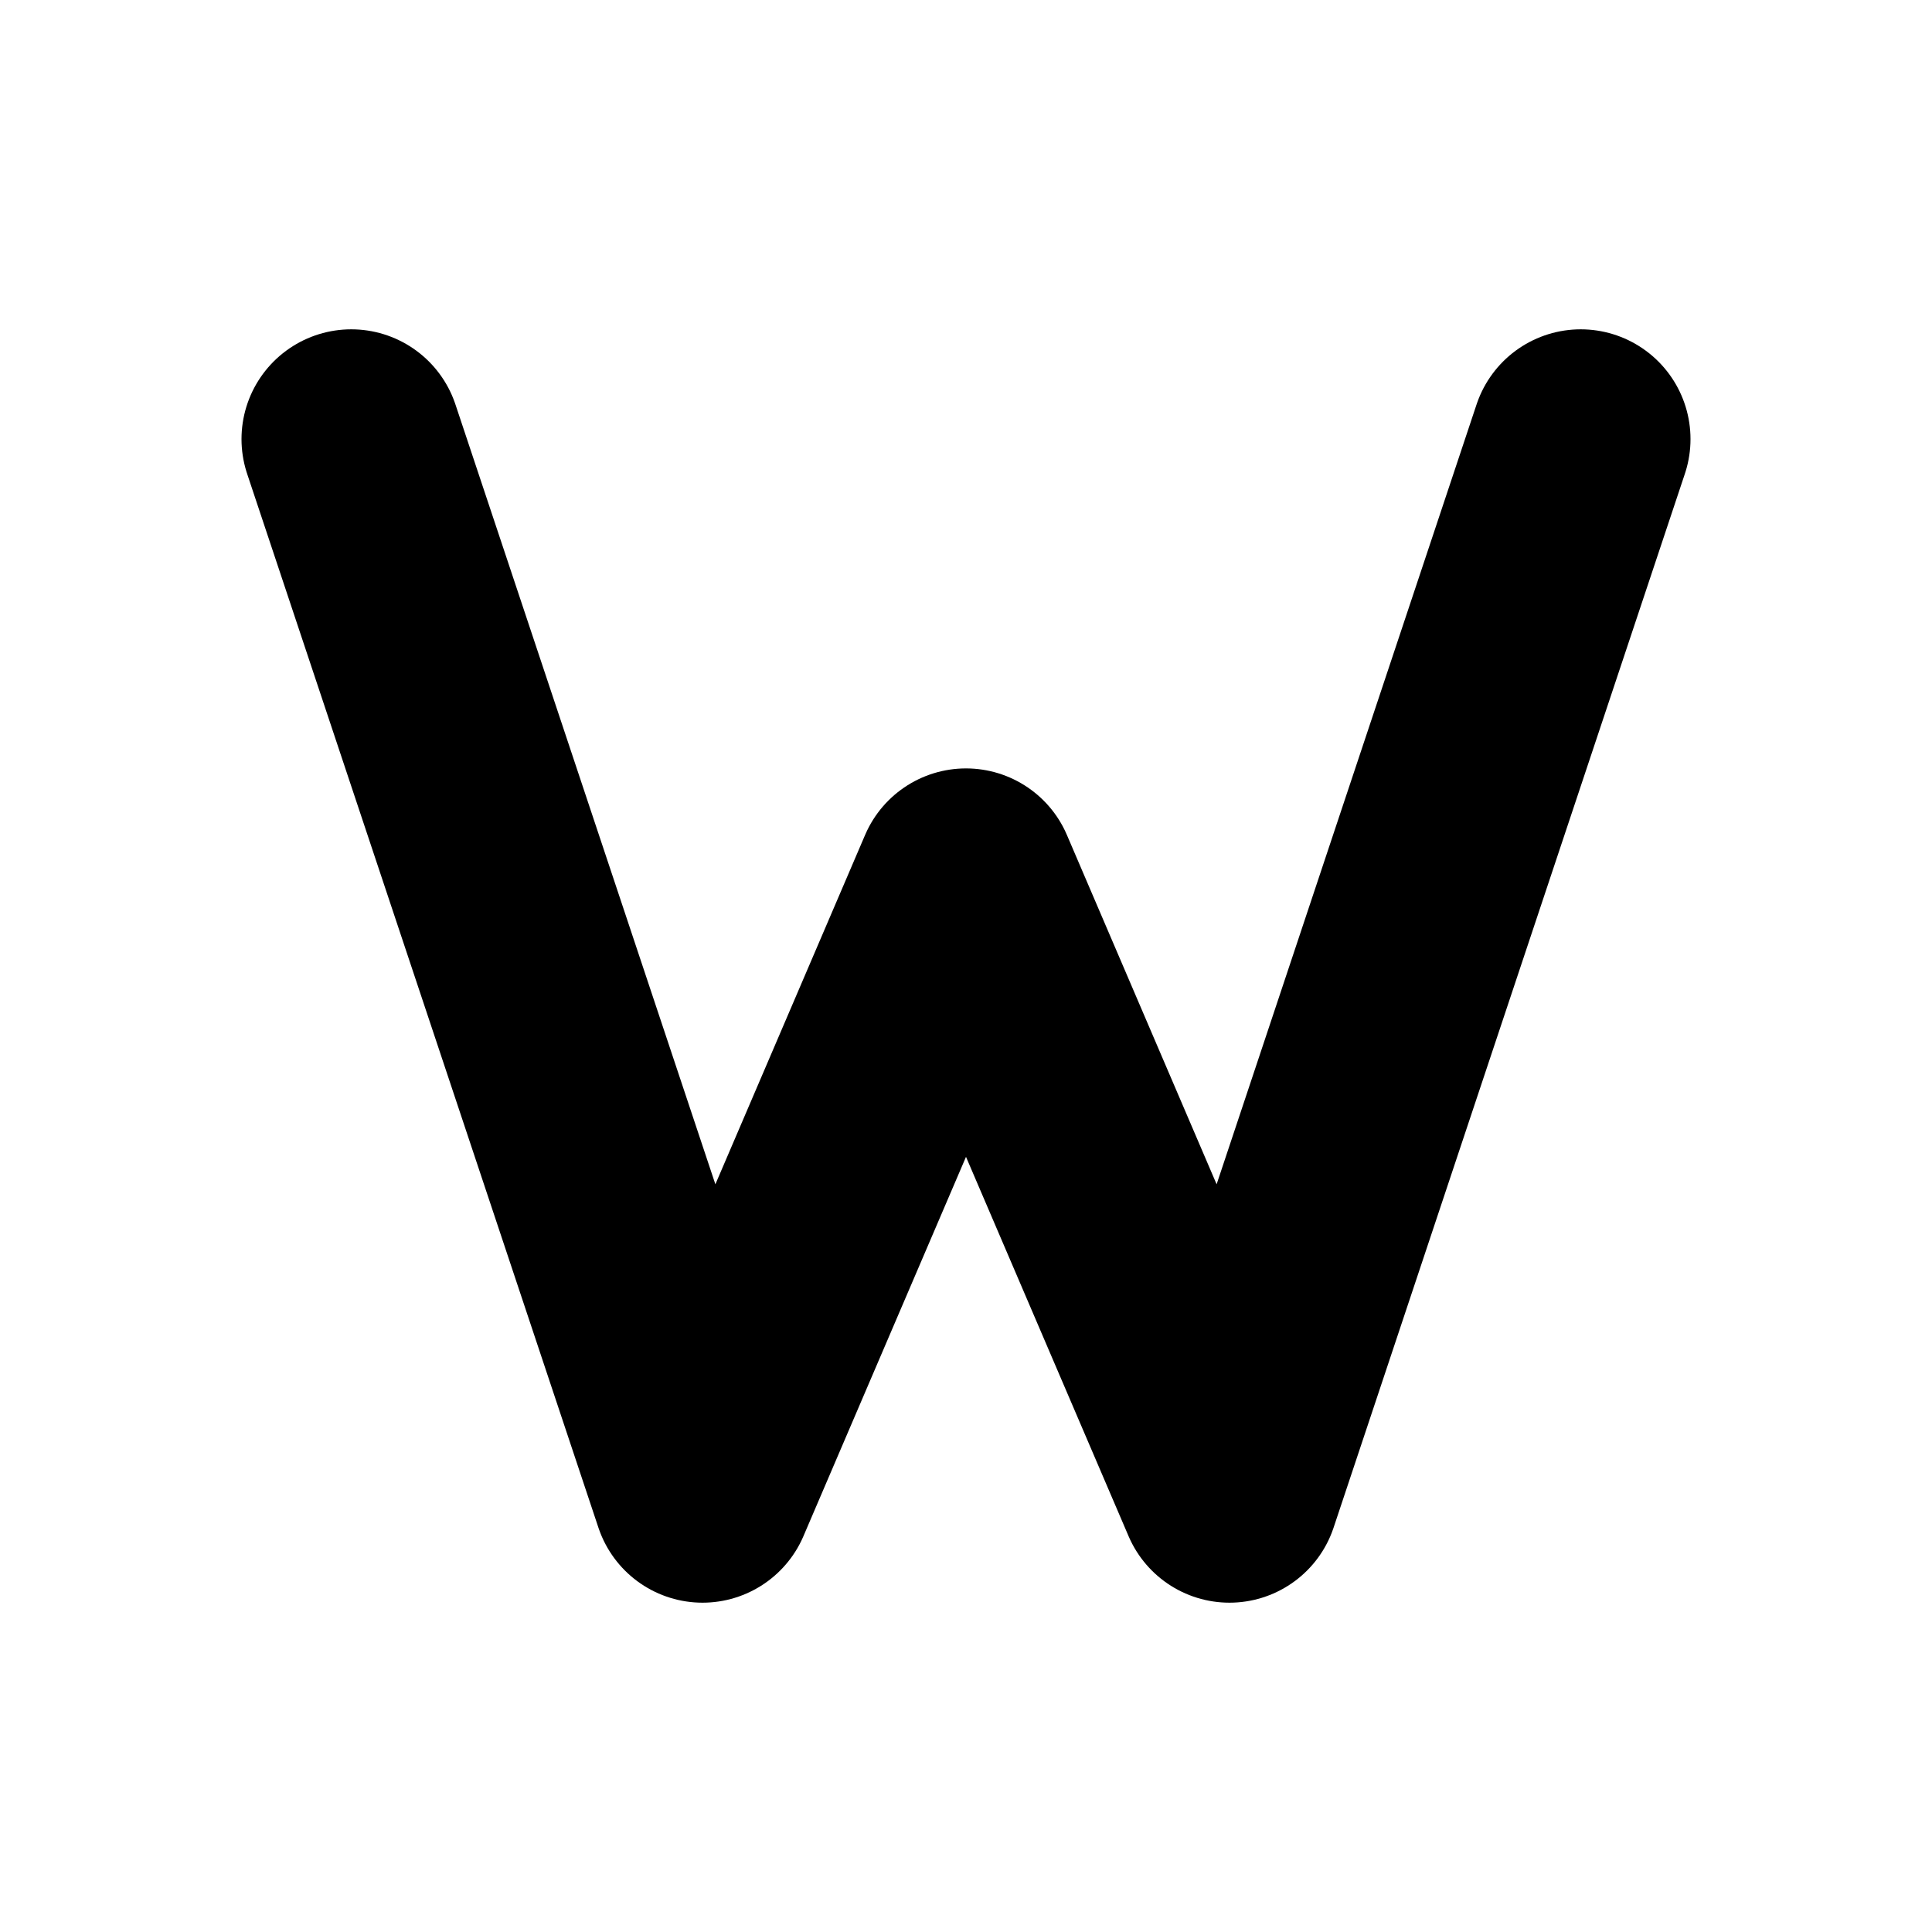
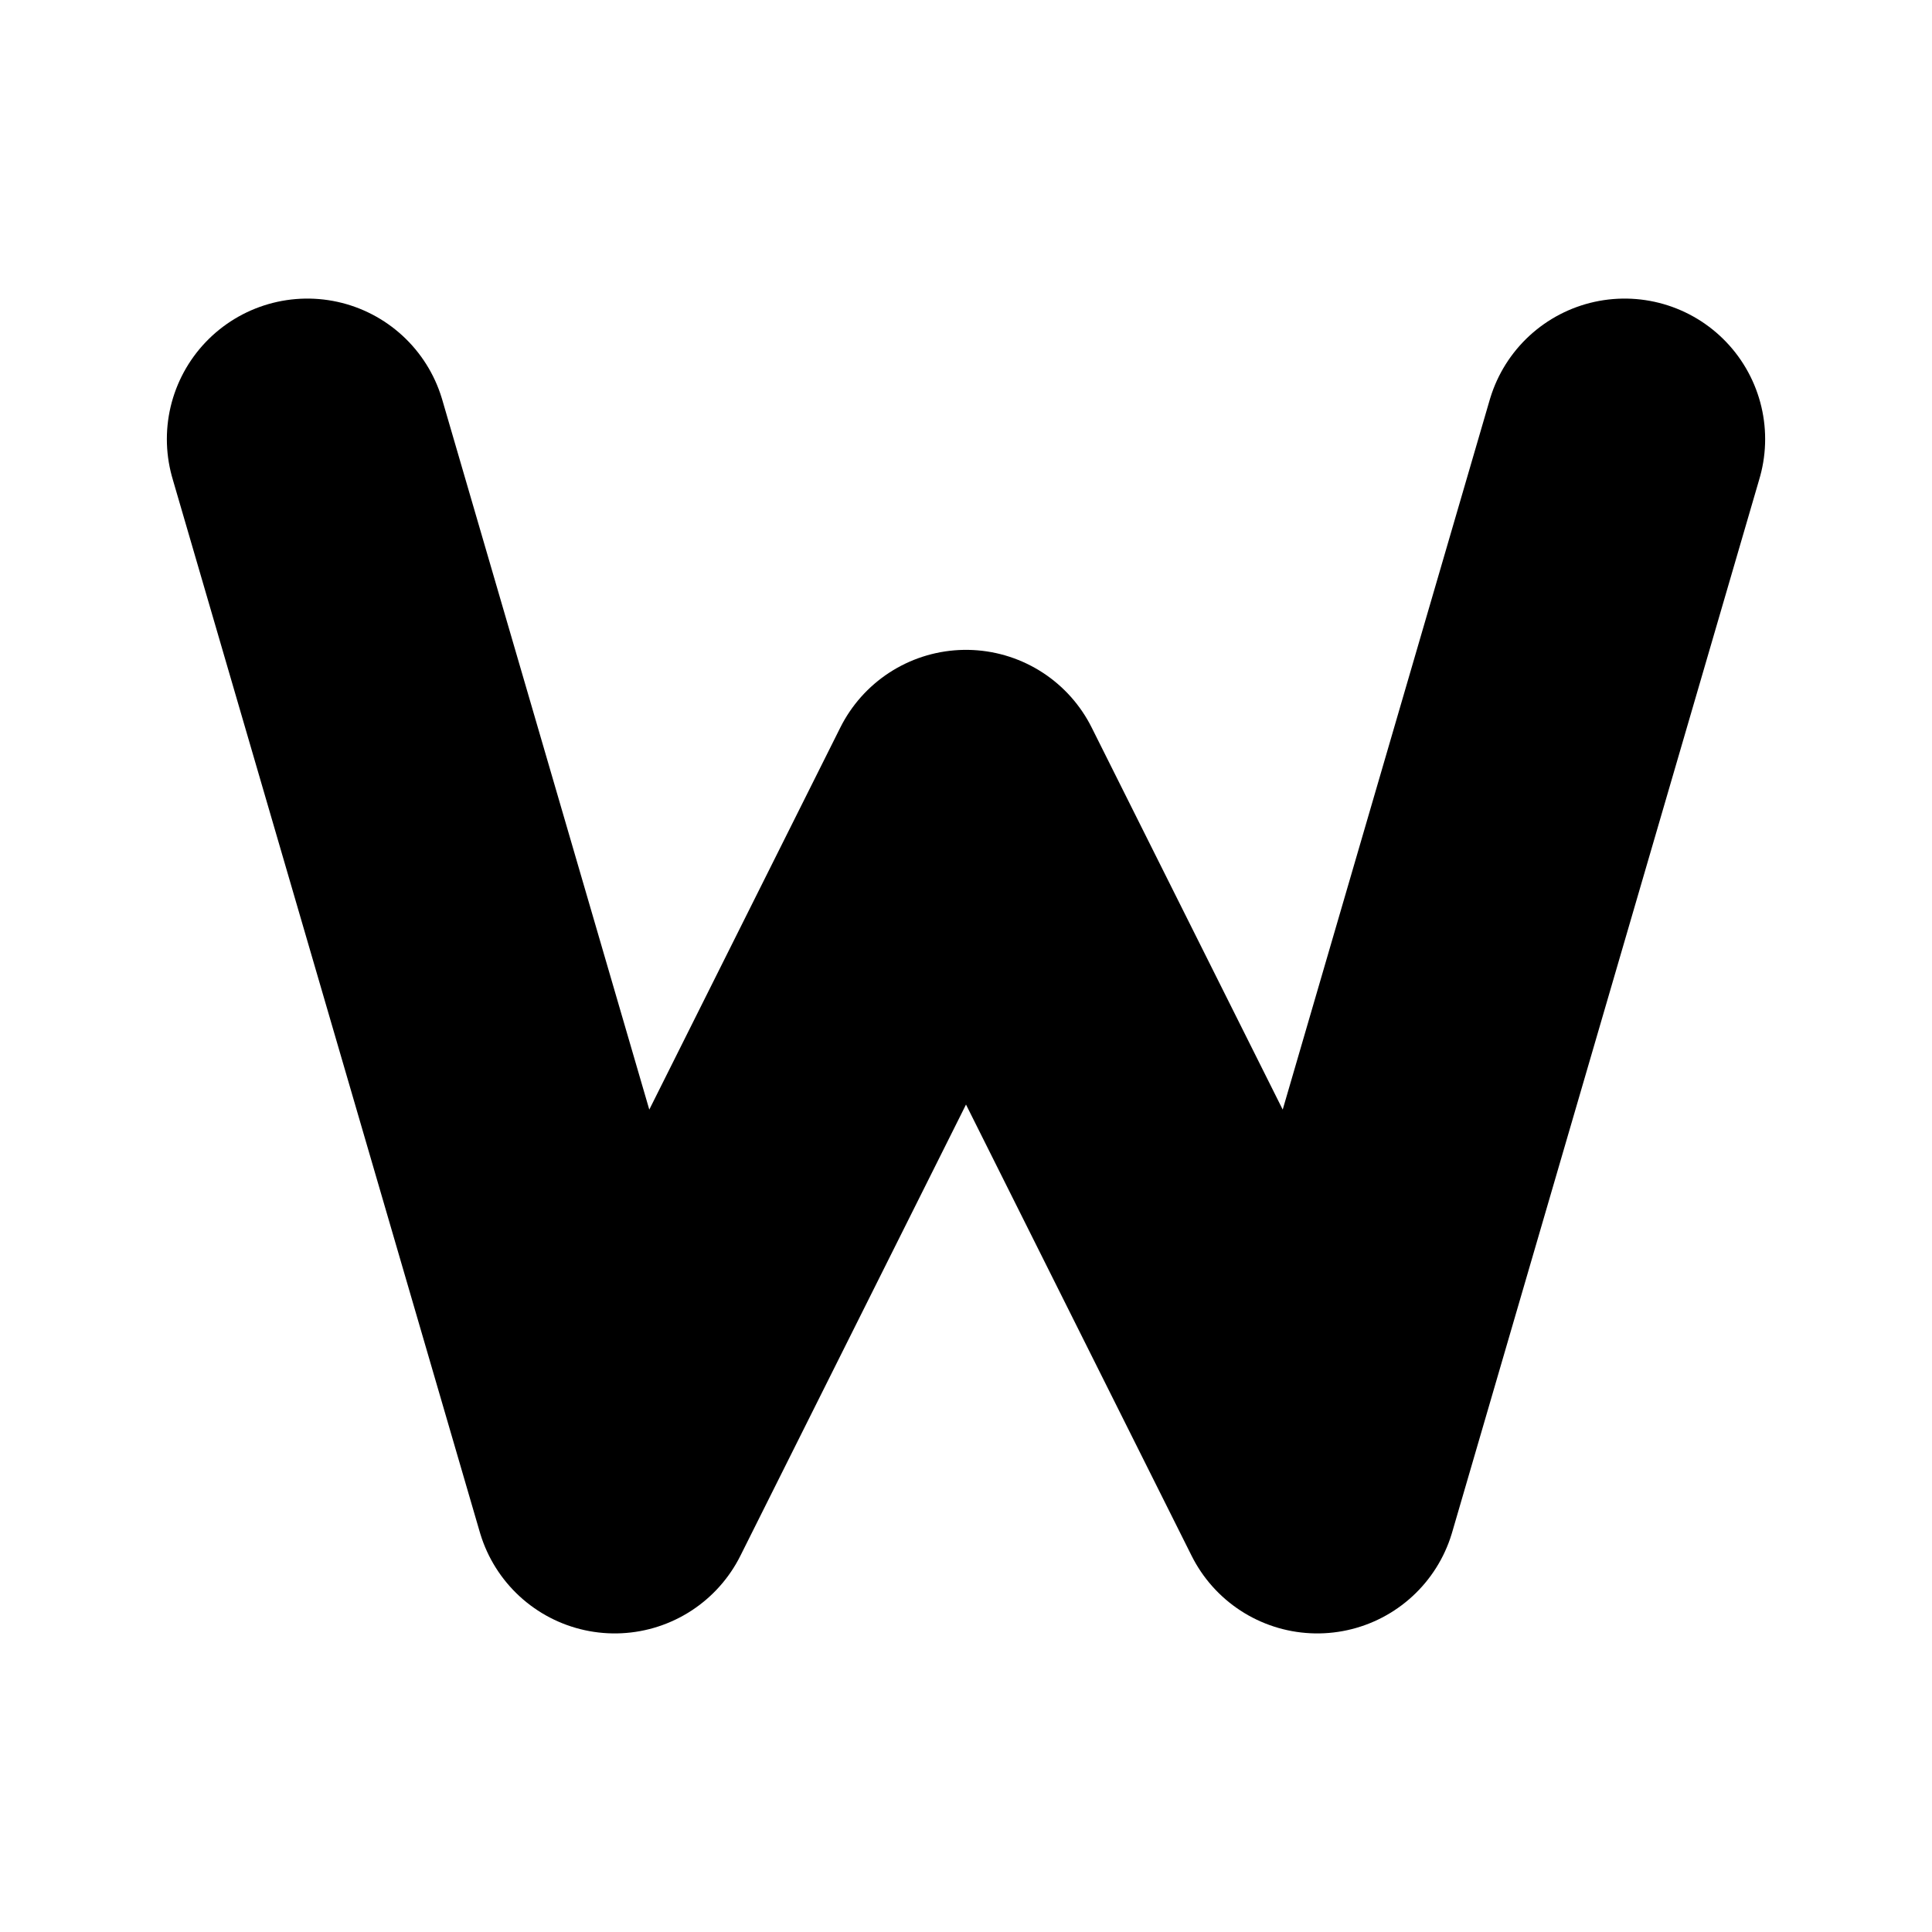
- <svg xmlns="http://www.w3.org/2000/svg" viewBox="0 0 22 22" fill="none" stroke="#000" stroke-width="2.5" stroke-linecap="round" stroke-linejoin="round">
-   <path d="M4 5 L8 17 L11 10 L14 17 L18 5" />
+ <svg xmlns="http://www.w3.org/2000/svg" viewBox="0 0 22 22" fill="none" stroke="#000" stroke-width="3.2" stroke-linecap="round" stroke-linejoin="round">
+   <path d="M3.5 5 L7 17 L11 9 L15 17 L18.5 5" />
</svg>
